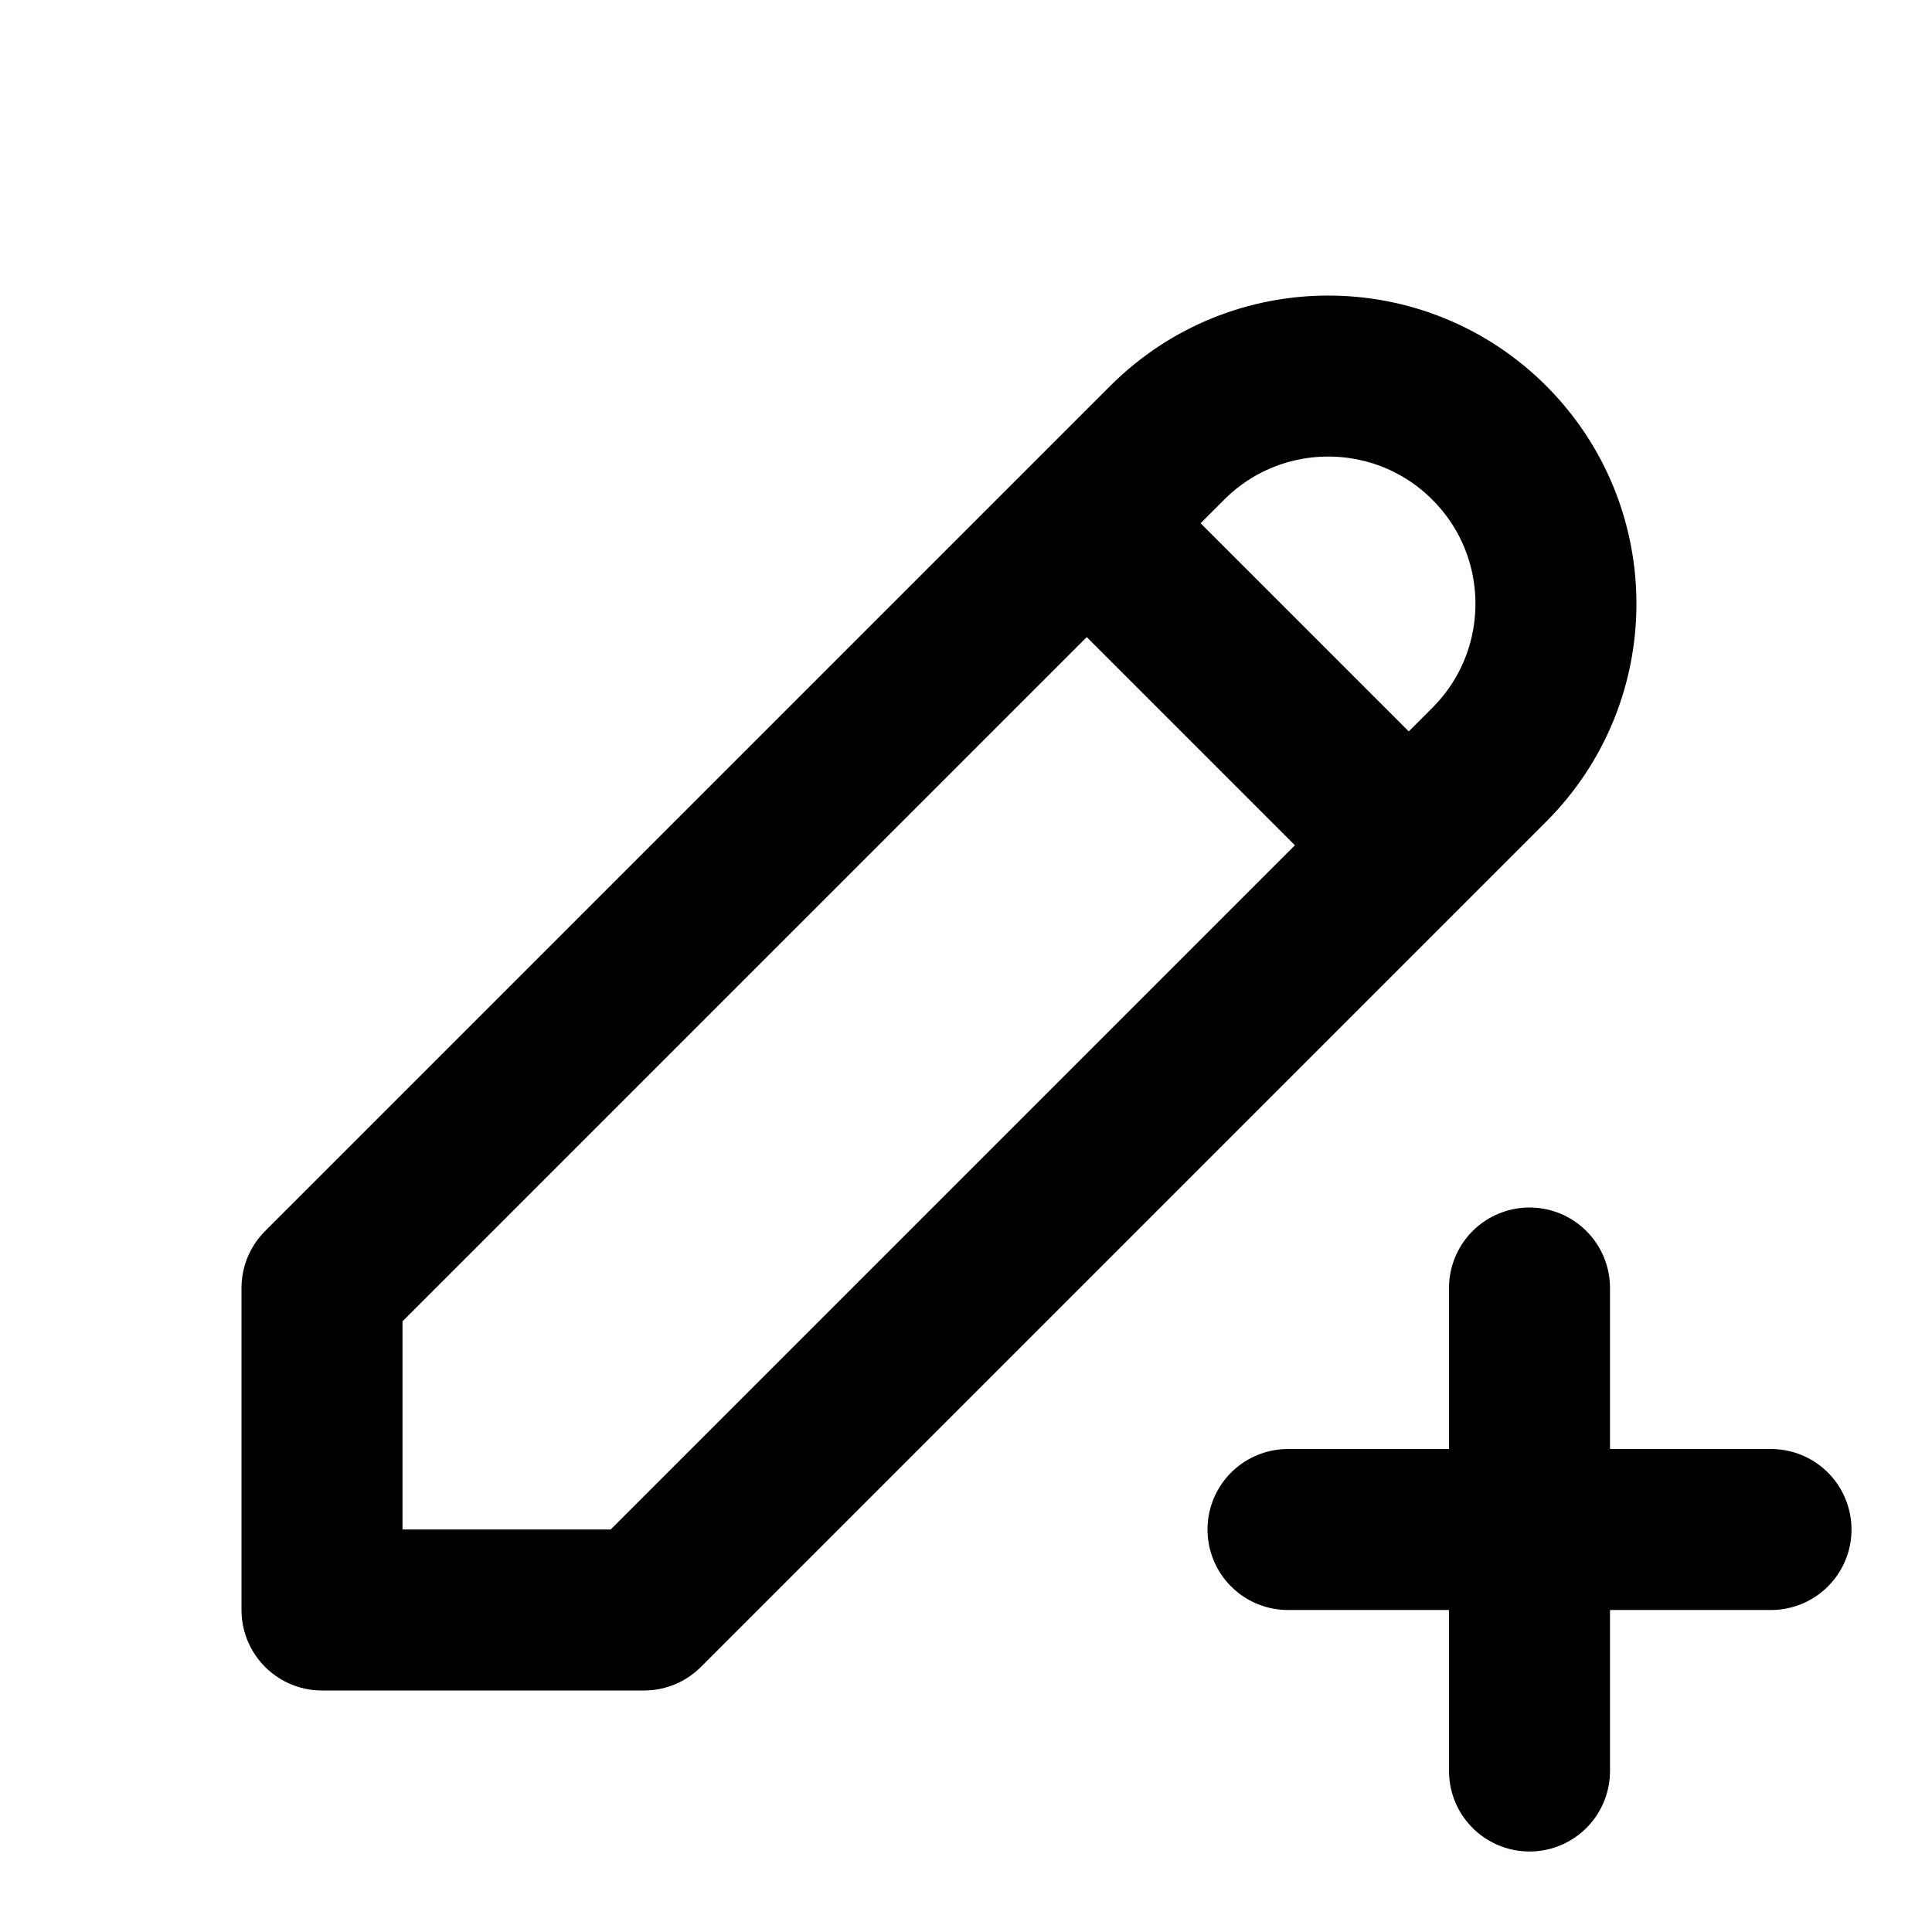
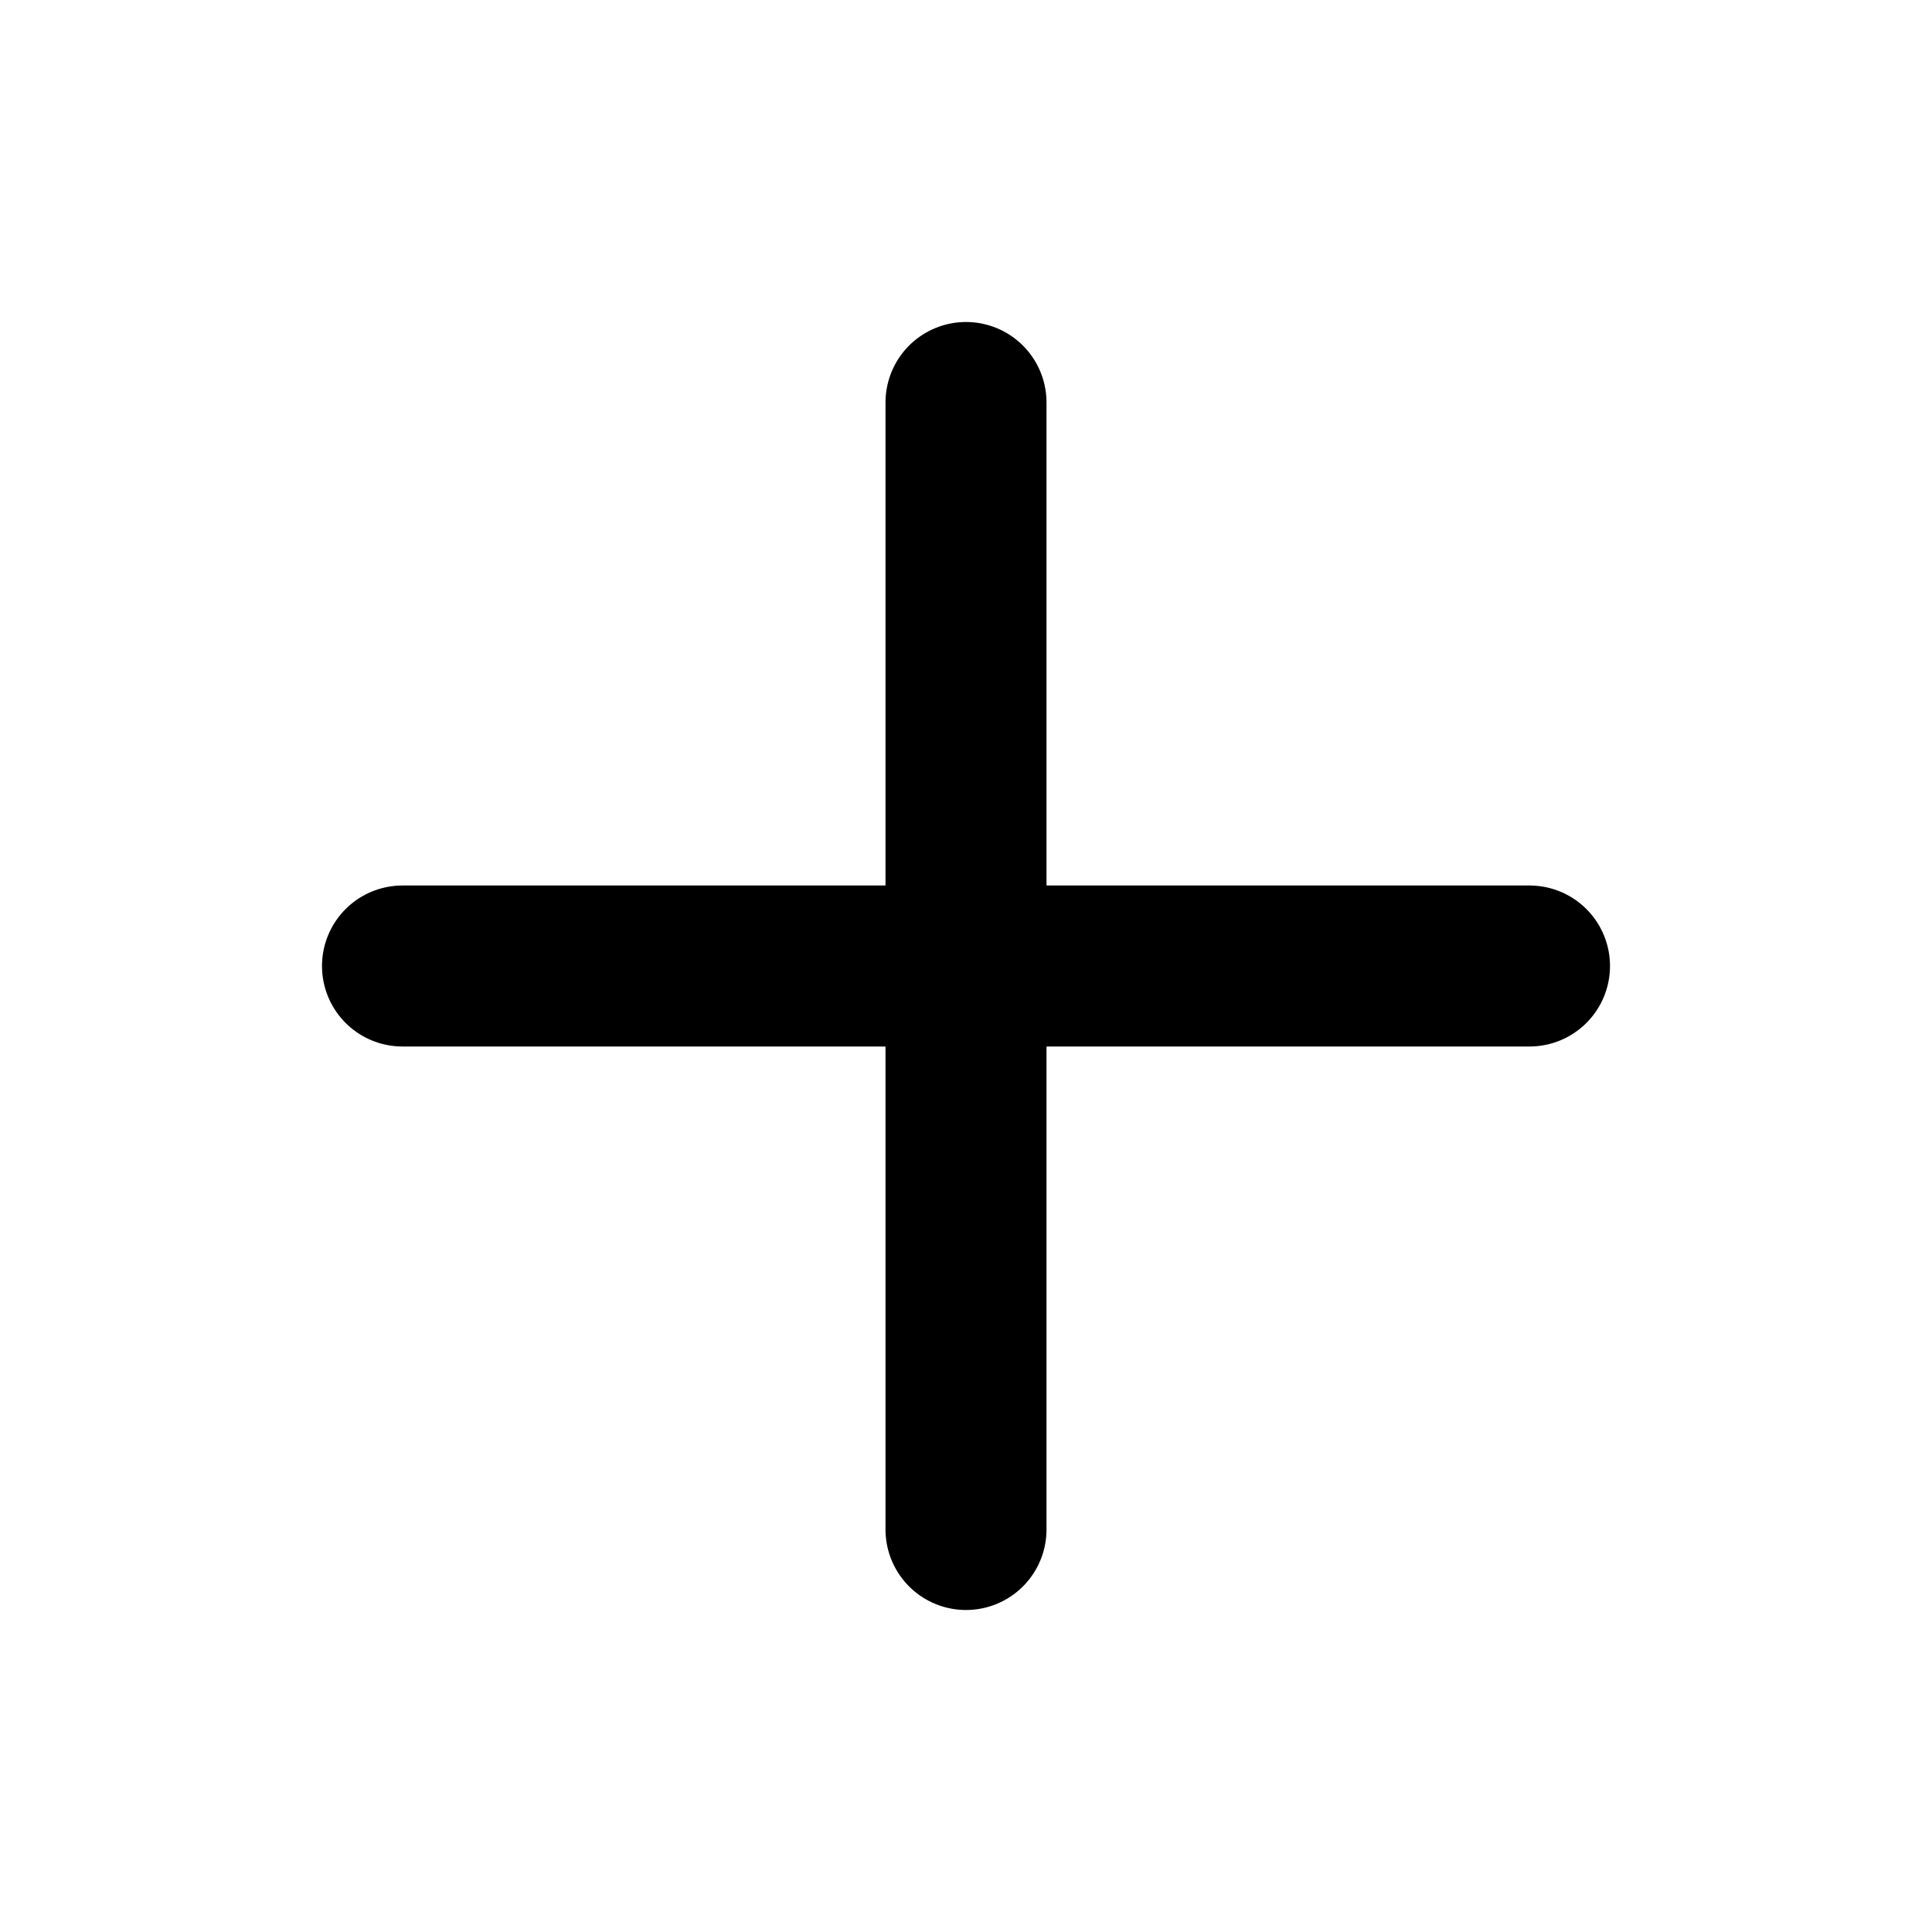
- <svg xmlns="http://www.w3.org/2000/svg" width="24" height="24" fill="none" stroke="currentColor" stroke-linecap="round" stroke-linejoin="round" stroke-width="2" class="icon icon-tabler icons-tabler-outline icon-tabler-pencil-plus" viewBox="0 0 24 24">
-   <path stroke="none" d="M0 0h24v24H0z" />
-   <path d="M4 20h4L18.5 9.5a2.828 2.828 0 1 0-4-4L4 16zm9.5-13.5 4 4M16 19h6m-3-3v6" />
+ <svg xmlns="http://www.w3.org/2000/svg" class="lucide lucide-plus" width="24" height="24" viewBox="0 0 24 24" fill="none" stroke="currentColor" stroke-width="2" stroke-linecap="round" stroke-linejoin="round">
+   <path d="M5 12h14" />
+   <path d="M12 5v14" />
</svg>
